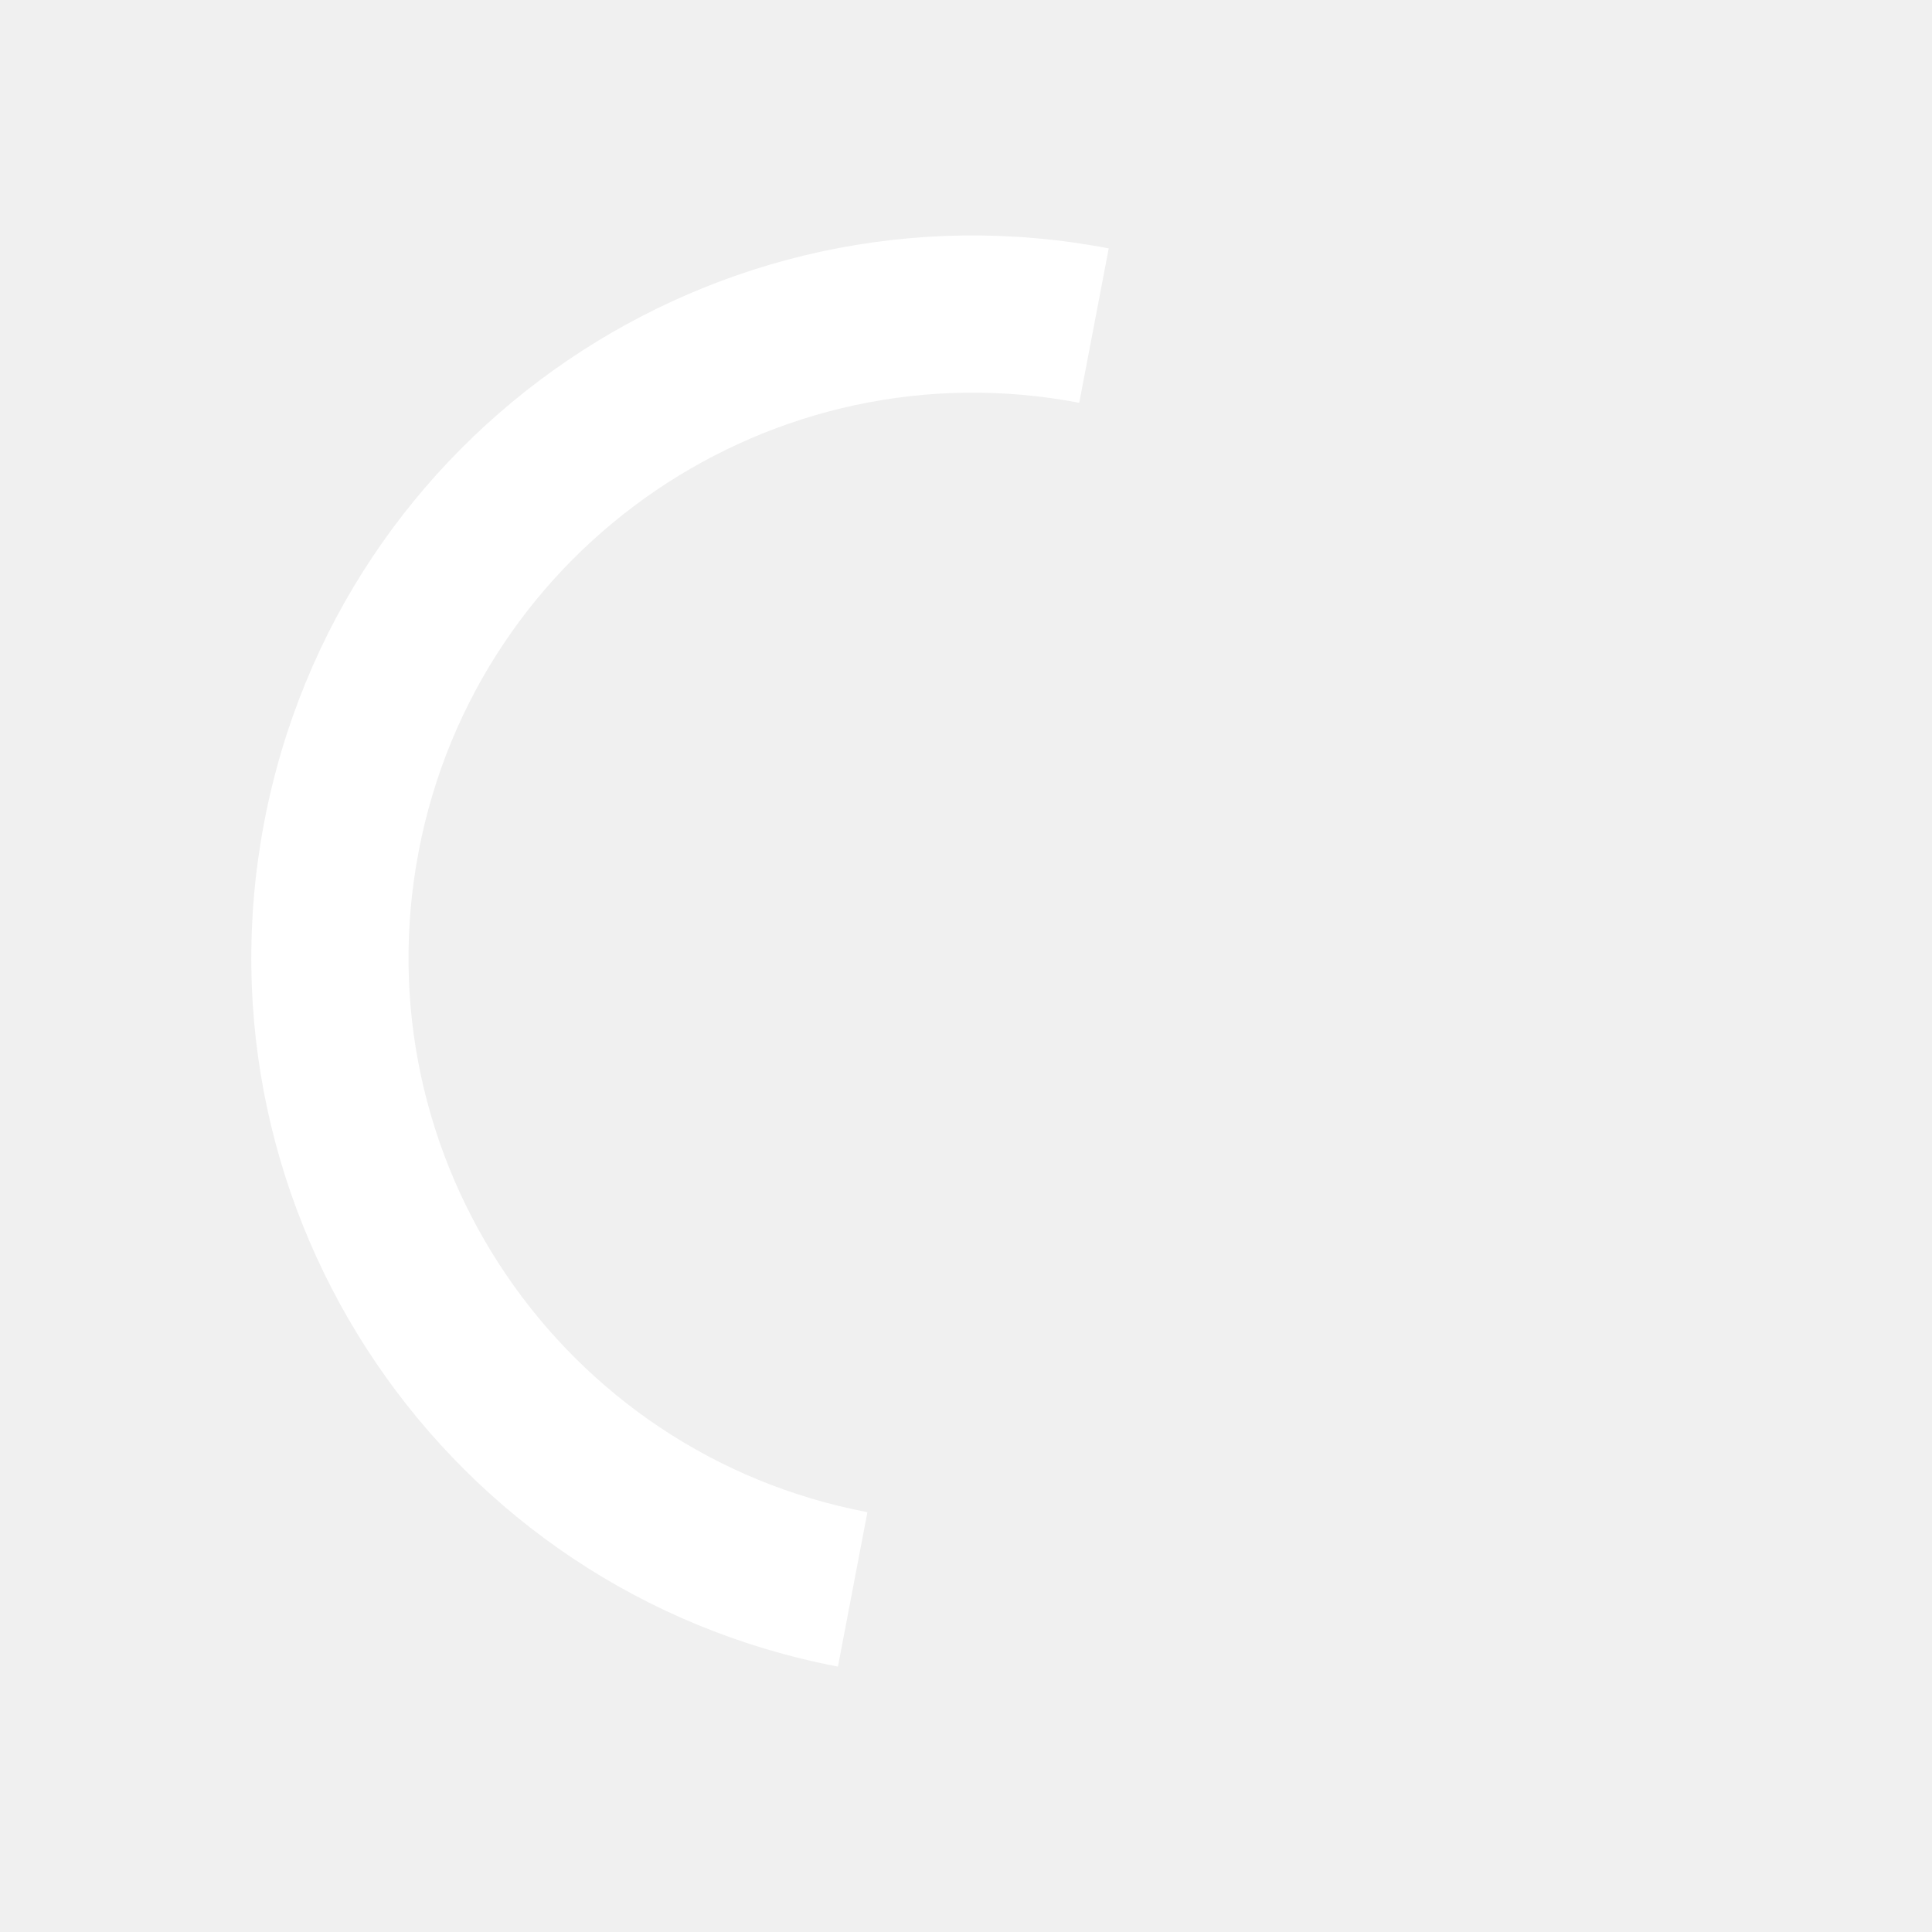
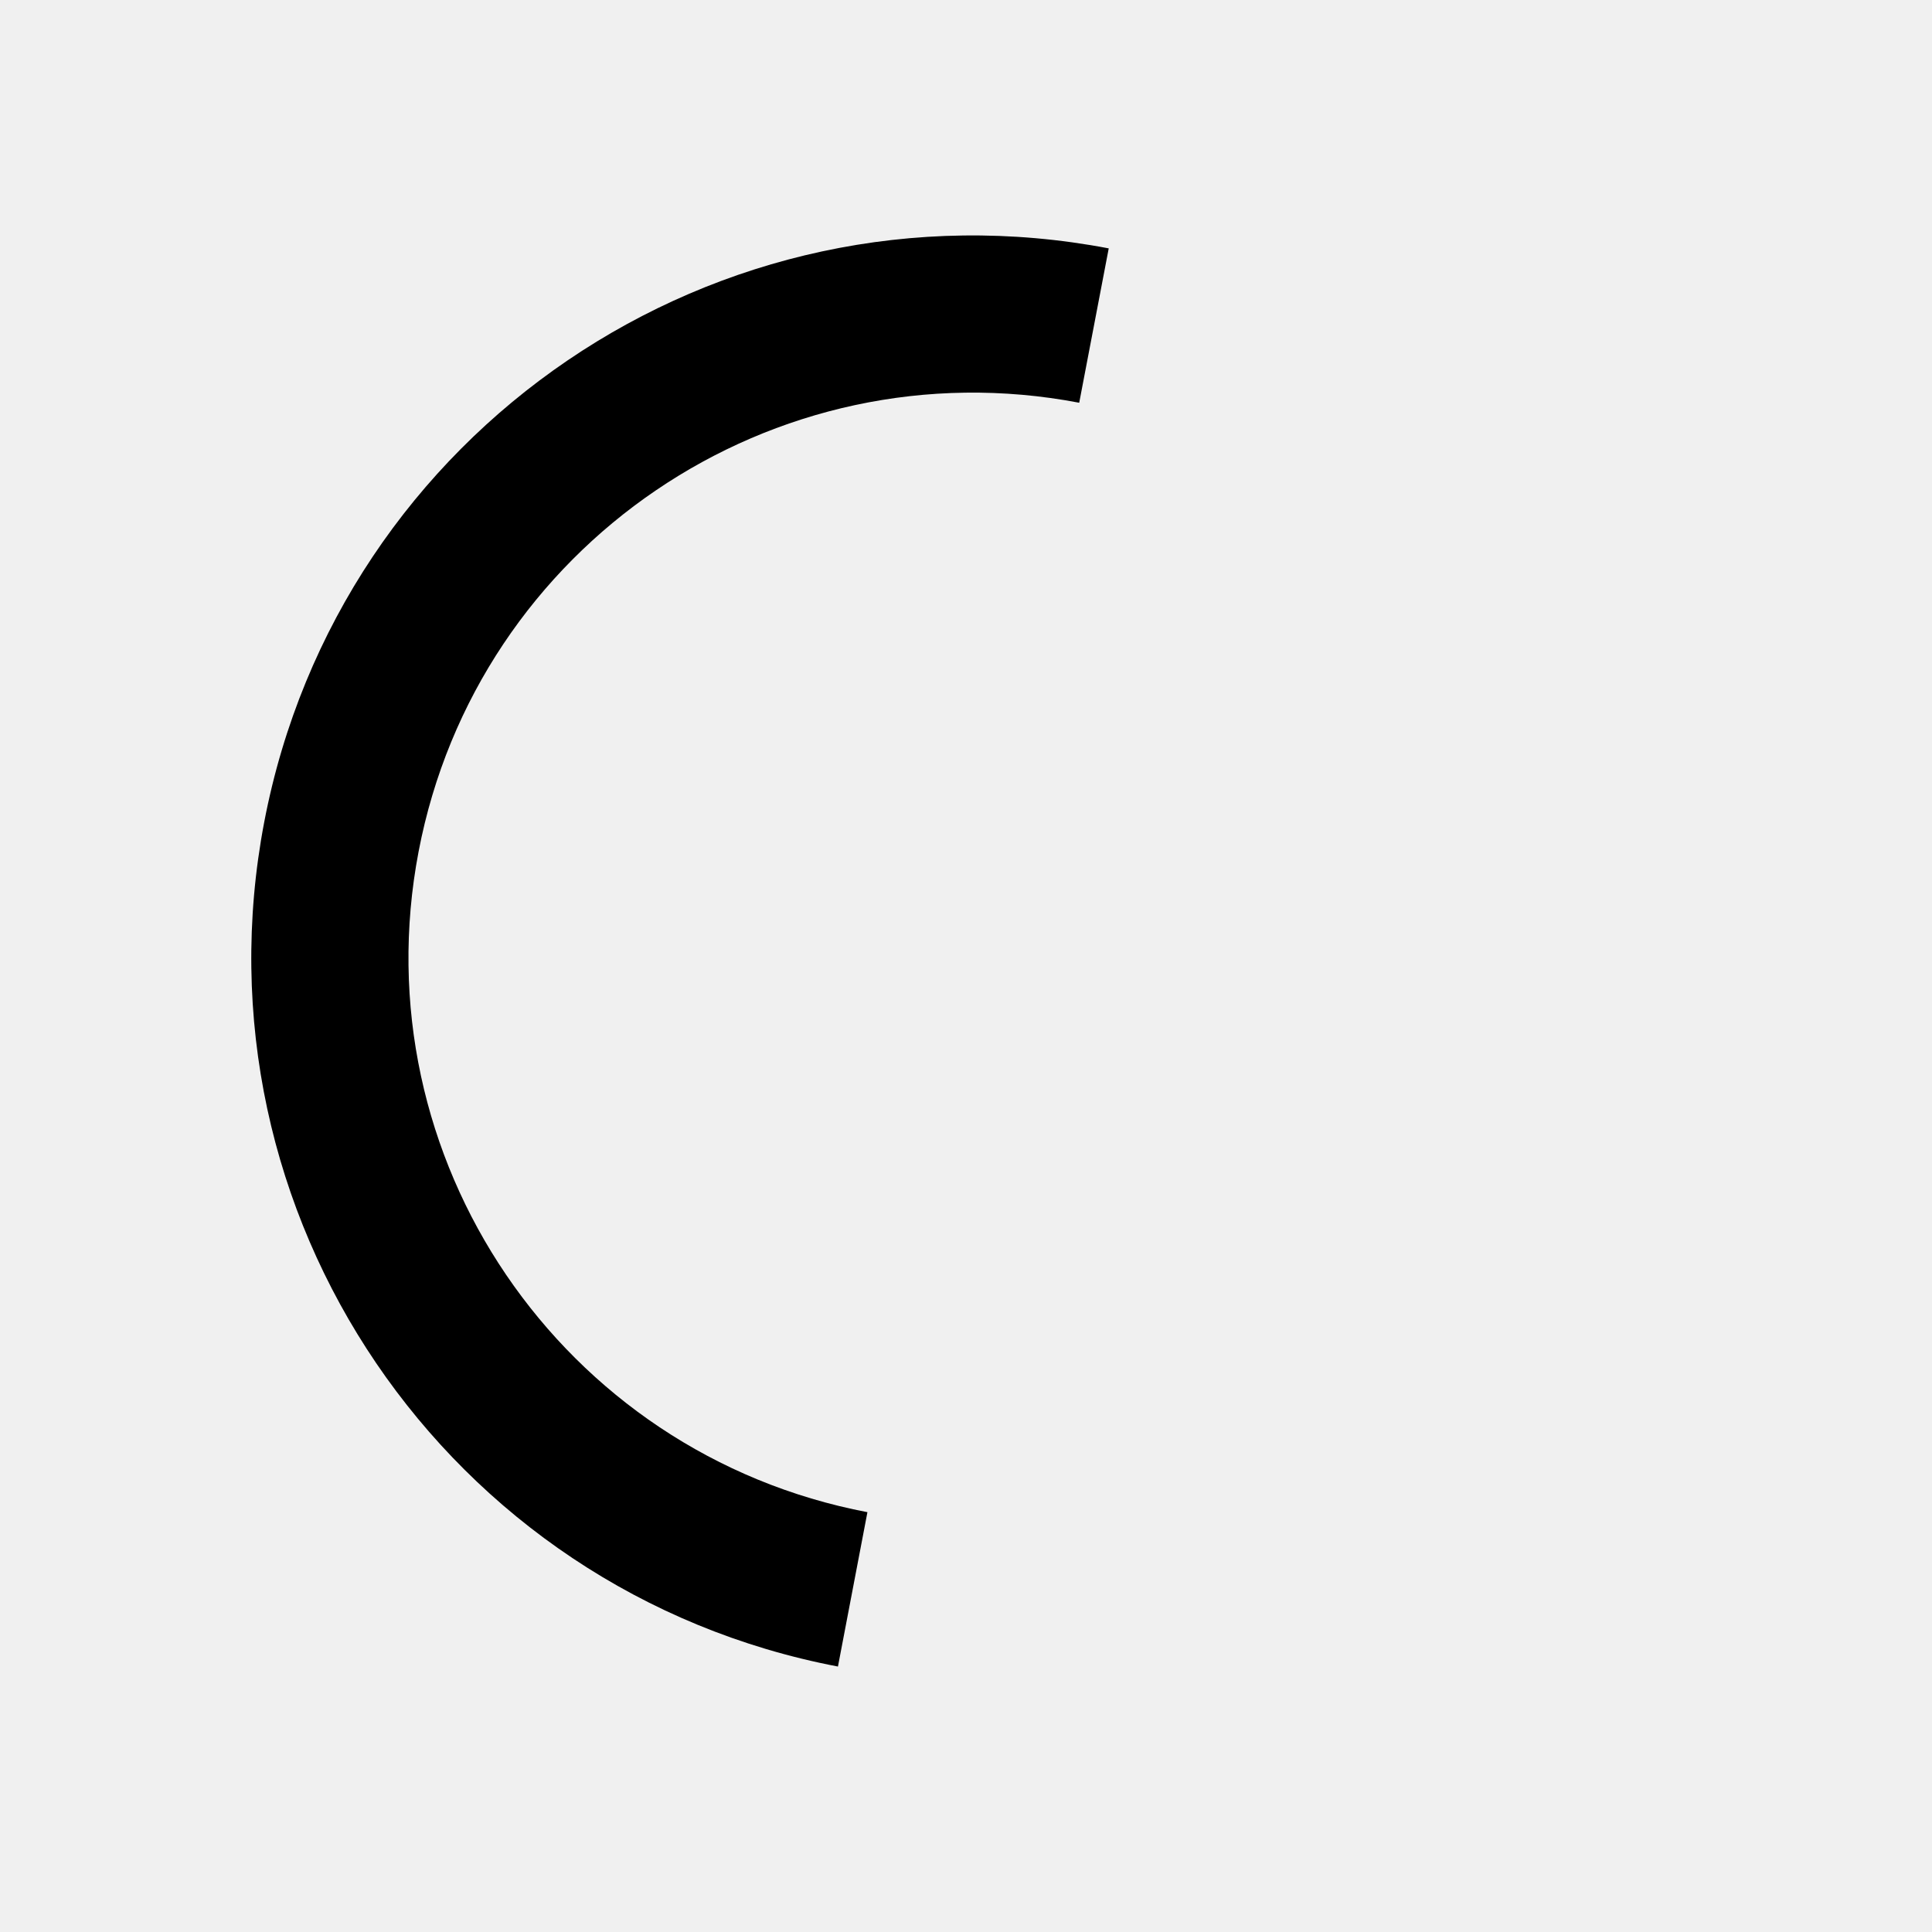
- <svg xmlns="http://www.w3.org/2000/svg" version="1.1" x="0px" y="0px" width="40px" height="40px" viewBox="0 0 50 50" xml:space="preserve">
-   <path fill="#FFF" d="M43.935 25.145c0-10.318-8.364-18.683-18.683-18.683 -10.318 0-18.683 8.365-18.683 18.683h4.068c0-8.071 6.543-14.615 14.615-14.615 8.072 0 14.615 6.543 14.615 14.615H43.935z" transform="rotate(280.81 25 25)">
+ <svg xmlns="http://www.w3.org/2000/svg" width="40" height="40" viewBox="0 0 50 50">
+   <path d="M28.694 6.428C18.56 4.493 8.774 11.14 6.838 21.276 4.903 31.41 11.55 41.196 21.686 43.13l.763-3.995c-7.93-1.513-13.13-9.168-11.616-17.096 1.514-7.93 9.168-13.13 17.097-11.616l.764-3.996z">
    <animateTransform attributeType="xml" attributeName="transform" type="rotate" from="0 25 25" to="360 25 25" dur="0.6s" repeatCount="indefinite" />
  </path>
</svg>
